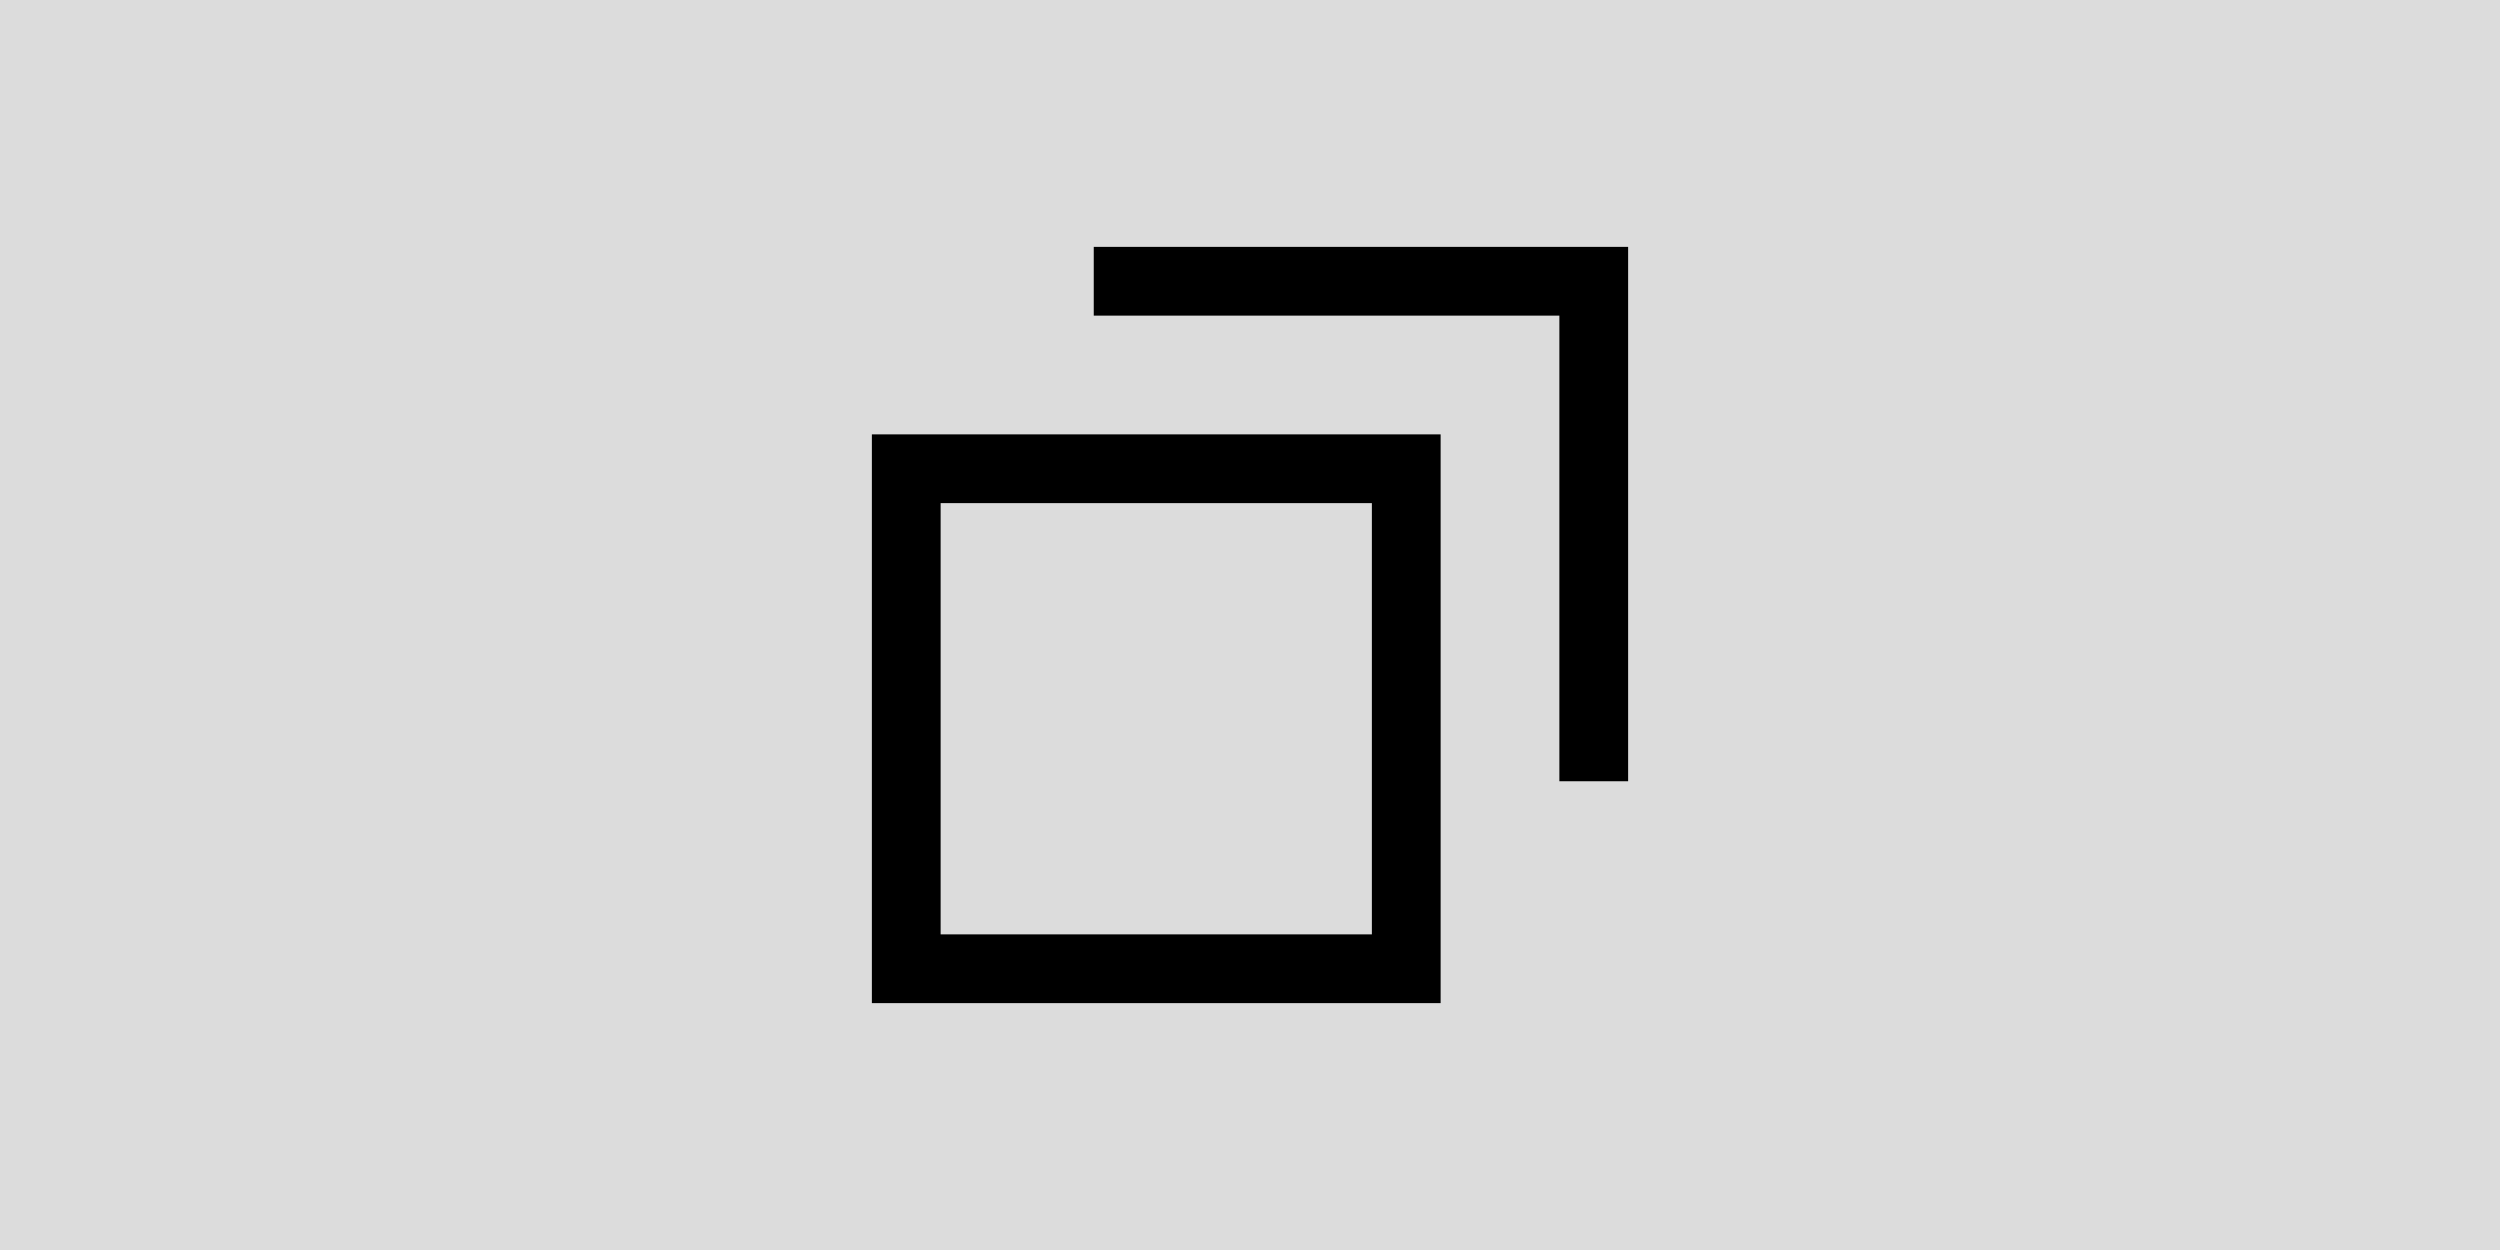
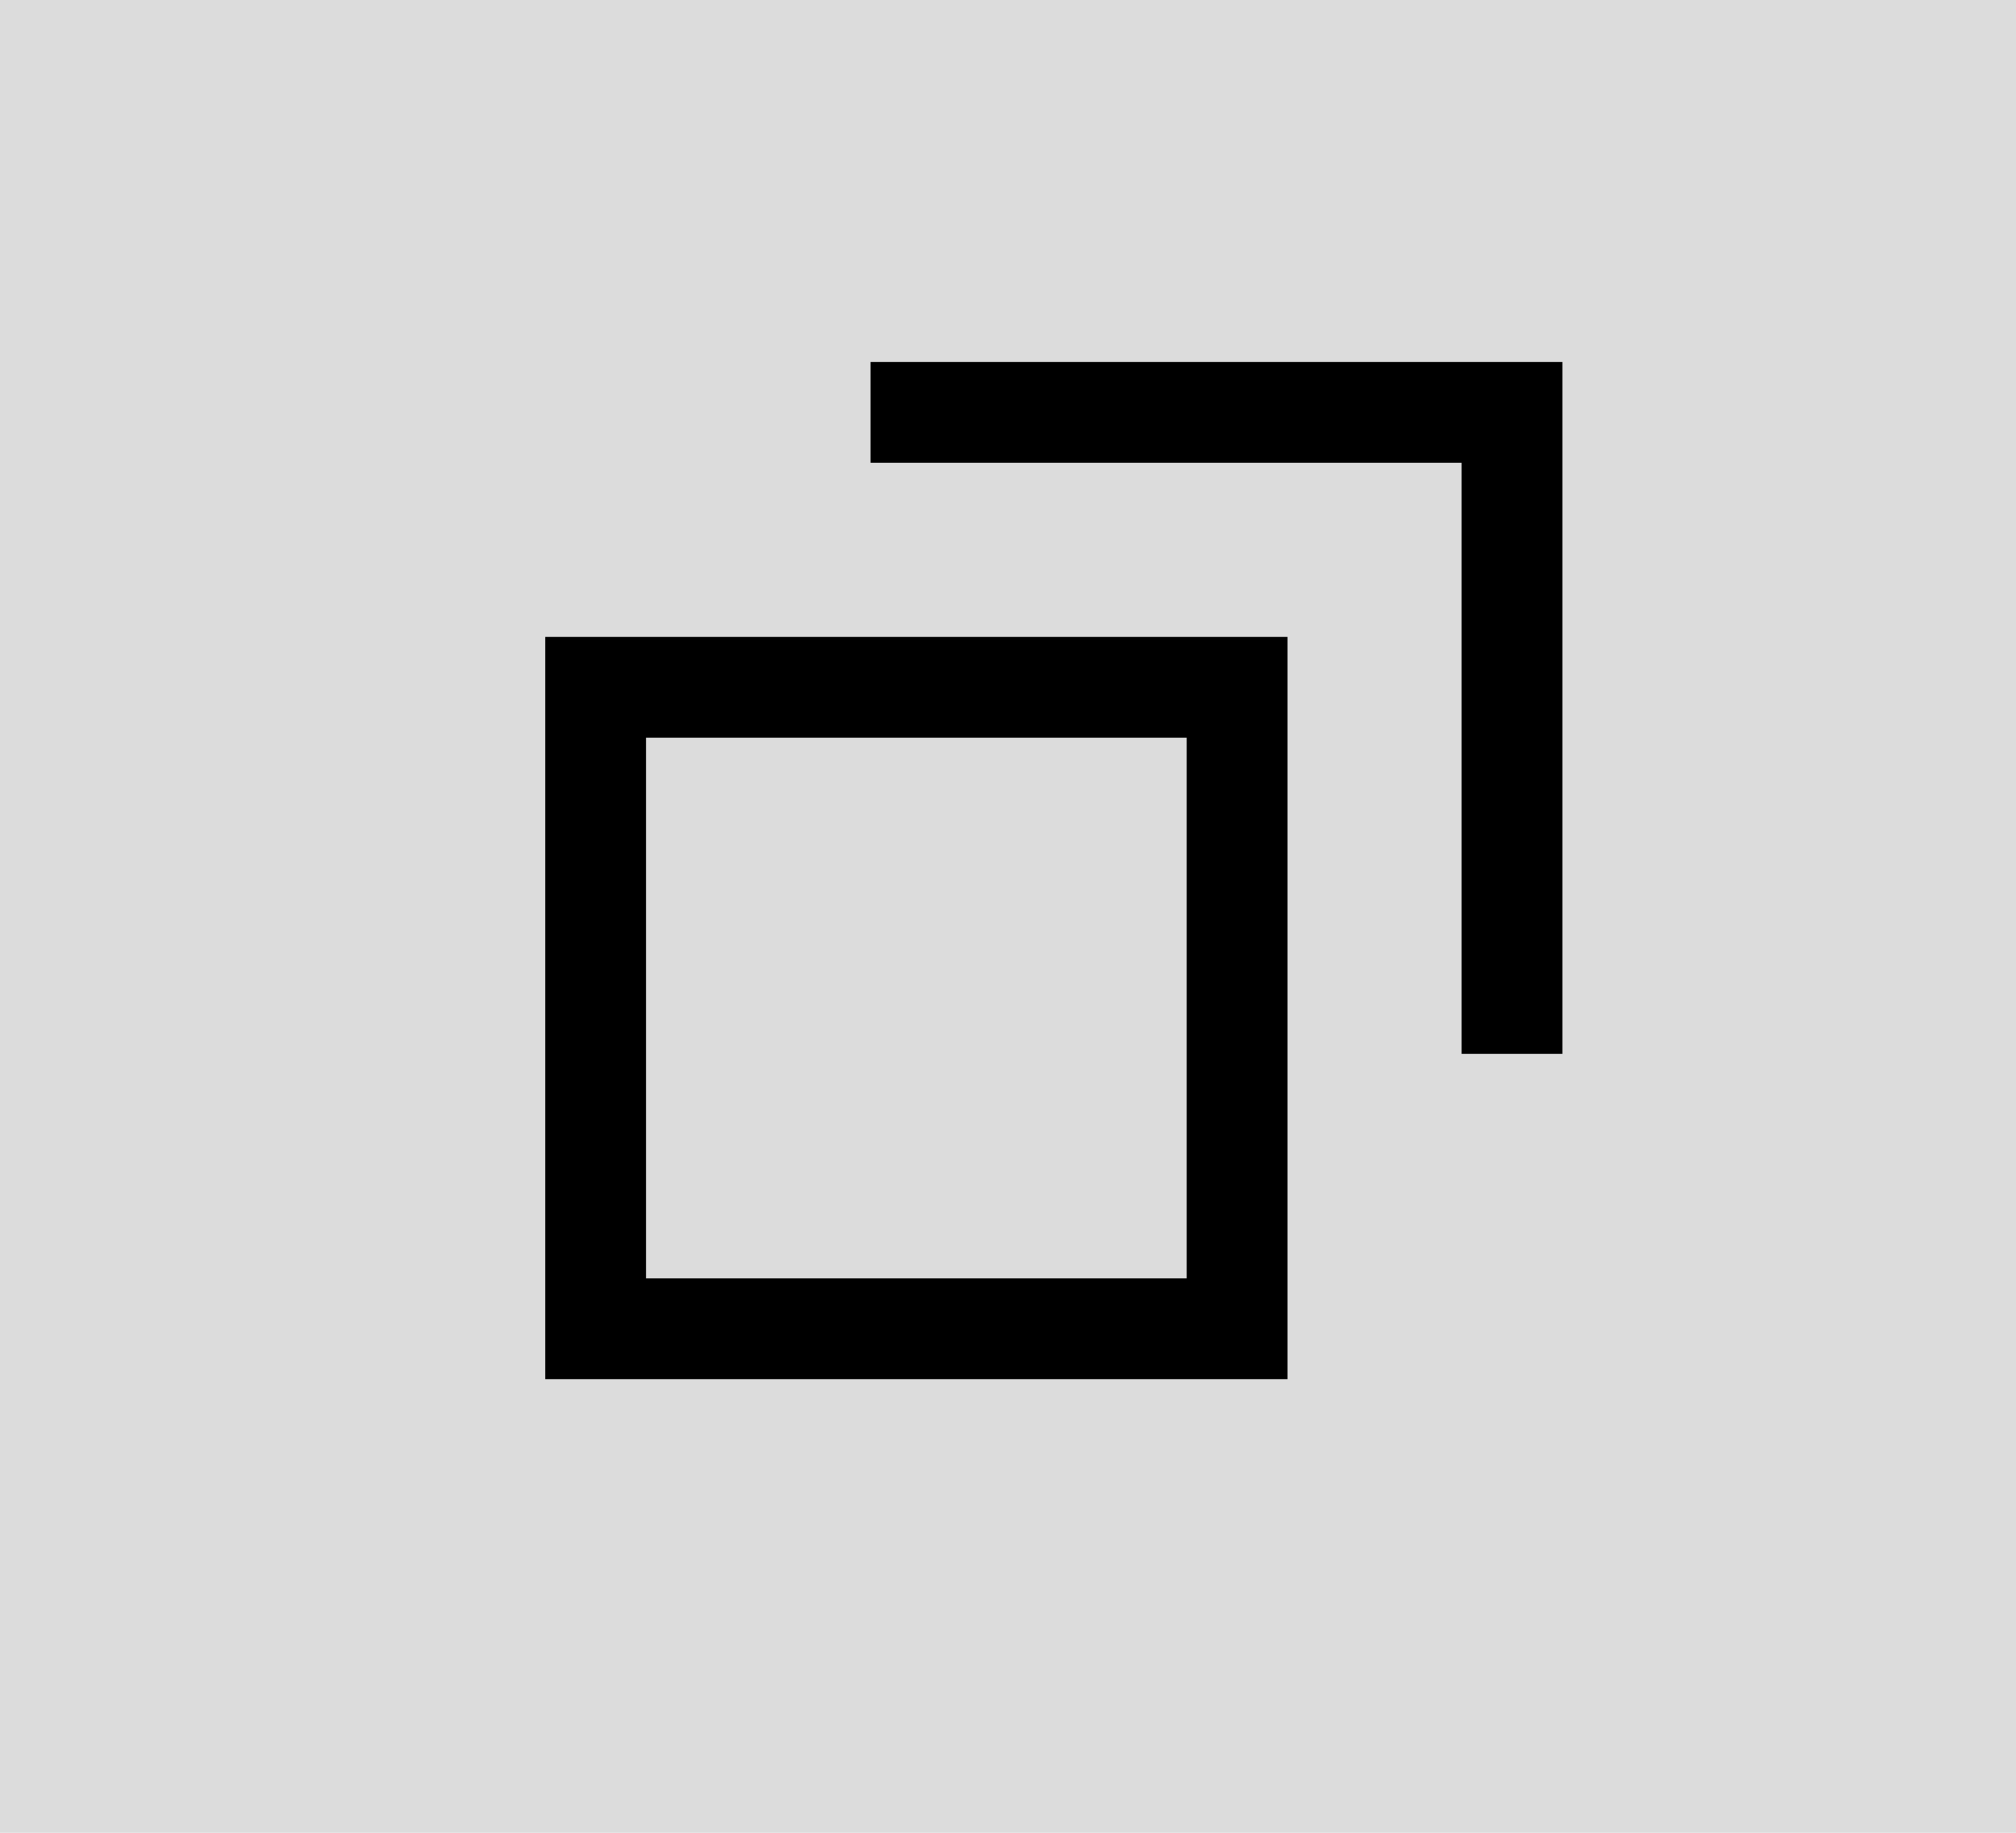
- <svg xmlns="http://www.w3.org/2000/svg" width="40" height="20" viewBox="0 0 40 20">
-   <rect width="40" height="20" fill="currentColor" fill-opacity="0.14" />
-   <path d="M17.5 4.5h8v8" fill="none" stroke="currentColor" stroke-width="1.1" />
-   <rect x="14.5" y="7.5" width="8" height="8" fill="none" stroke="currentColor" stroke-width="1.1" />
+ <svg xmlns="http://www.w3.org/2000/svg" width="22" height="20" viewBox="0 0 22 20">
+   <rect width="22" height="20" fill="currentColor" fill-opacity="0.14" />
+   <path d="M9.5 4.5h7v7" fill="none" stroke="currentColor" stroke-width="1.1" />
+   <rect x="6.5" y="7.5" width="7" height="7" fill="none" stroke="currentColor" stroke-width="1.1" />
</svg>
